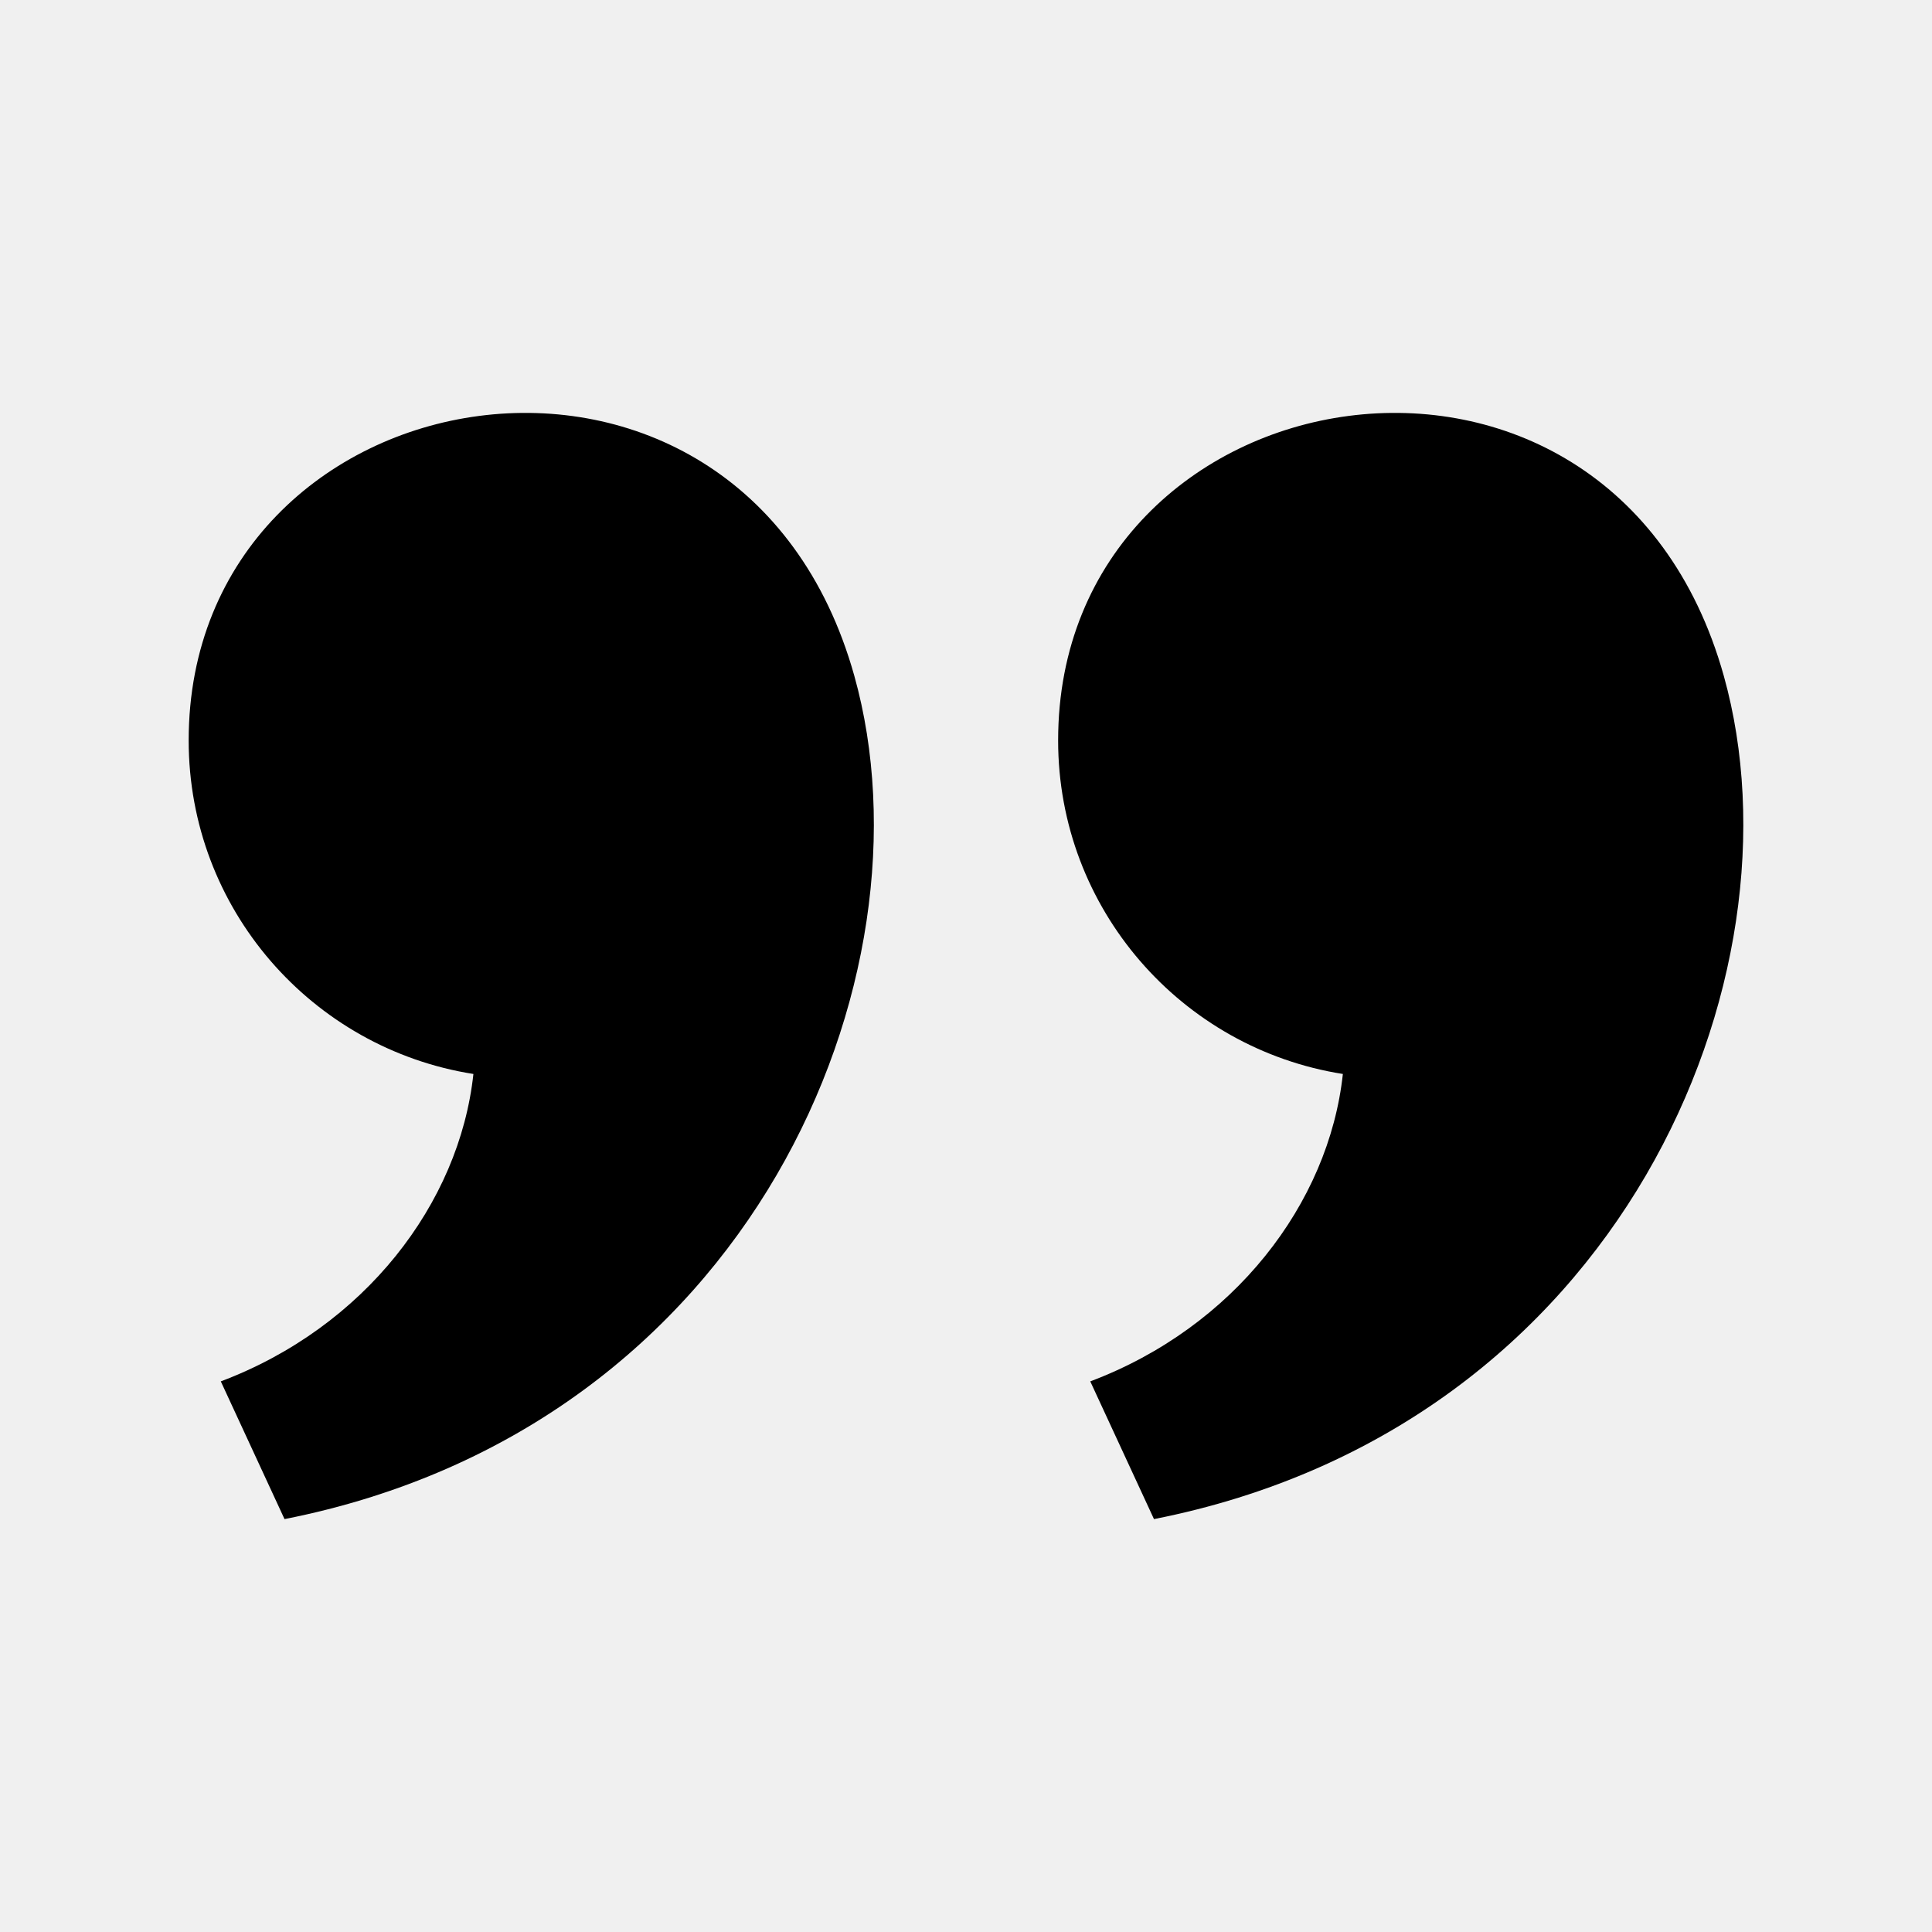
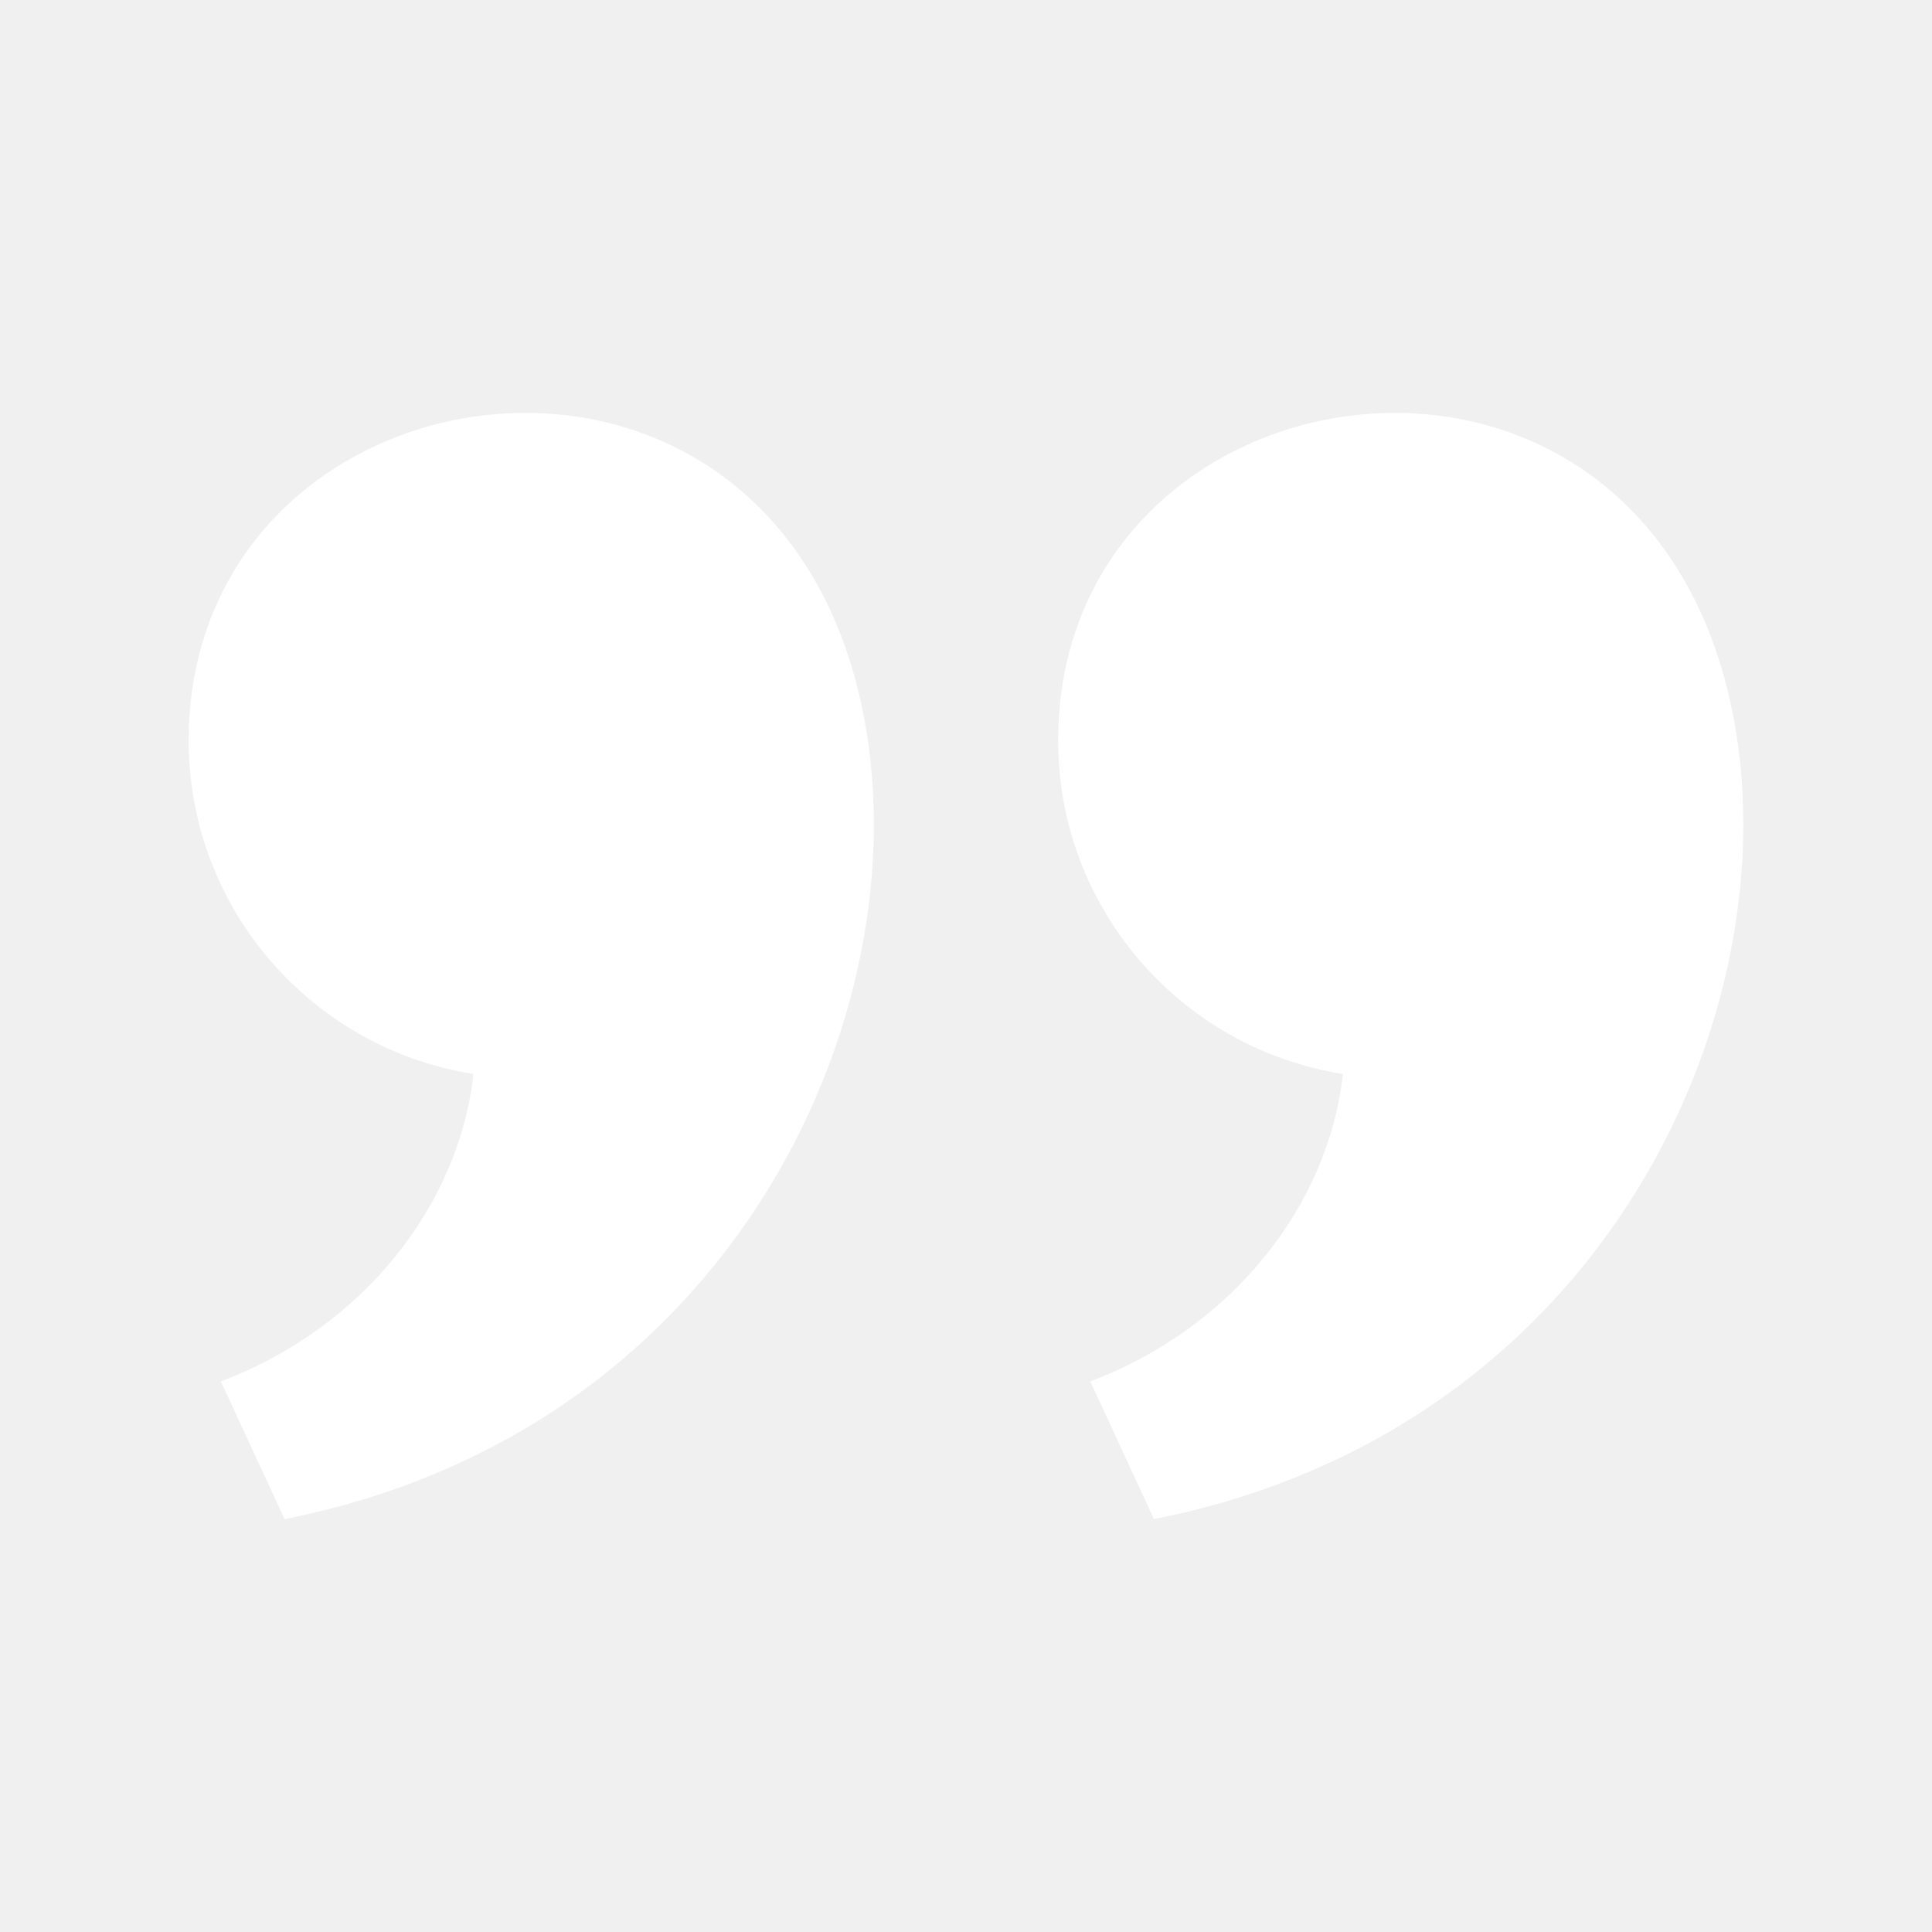
- <svg xmlns="http://www.w3.org/2000/svg" version="1.1" x="0px" y="0px" width="512px" height="512px" viewBox="0 0 512 512" enable-background="new 0 0 512 512" xml:space="preserve">
-   <path id="quote-6-icon" d="M456.822,179.107c22.219,79.434-26.877,198.973-151.004,223.471l-16.887-36.498  c38.023-14.33,63.219-47.064,66.943-81.465c-42.756-6.73-75.459-43.739-75.459-88.385  C280.416,96.986,426.818,71.837,456.822,179.107z M226.405,179.107c22.22,79.434-26.876,198.973-151.004,223.471L58.515,366.08  c38.022-14.33,63.218-47.064,66.943-81.465C82.702,277.885,50,240.876,50,196.23C50,96.986,196.402,71.837,226.405,179.107z" />
+ <svg xmlns="http://www.w3.org/2000/svg" width="512" height="512">
+   <g>
+     <rect height="402" width="582" y="-1" x="-1" fill="none" id="canvas_background" />
+   </g>
+   <g>
+     <path d="m456.822,179.107c22.219,79.434 -26.877,198.973 -151.004,223.471l-16.887,-36.498c38.023,-14.33 63.219,-47.064 66.943,-81.465c-42.756,-6.73 -75.459,-43.739 -75.459,-88.385c0.001,-99.244 146.403,-124.393 176.407,-17.123zm-230.417,0c22.22,79.434 -26.876,198.973 -151.004,223.471l-16.886,-36.498c38.022,-14.33 63.218,-47.064 66.943,-81.465c-42.756,-6.73 -75.458,-43.739 -75.458,-88.385c0,-99.244 146.402,-124.393 176.405,-17.123z" fill="#ffffff" id="quote-6-icon" />
+   </g>
</svg>
